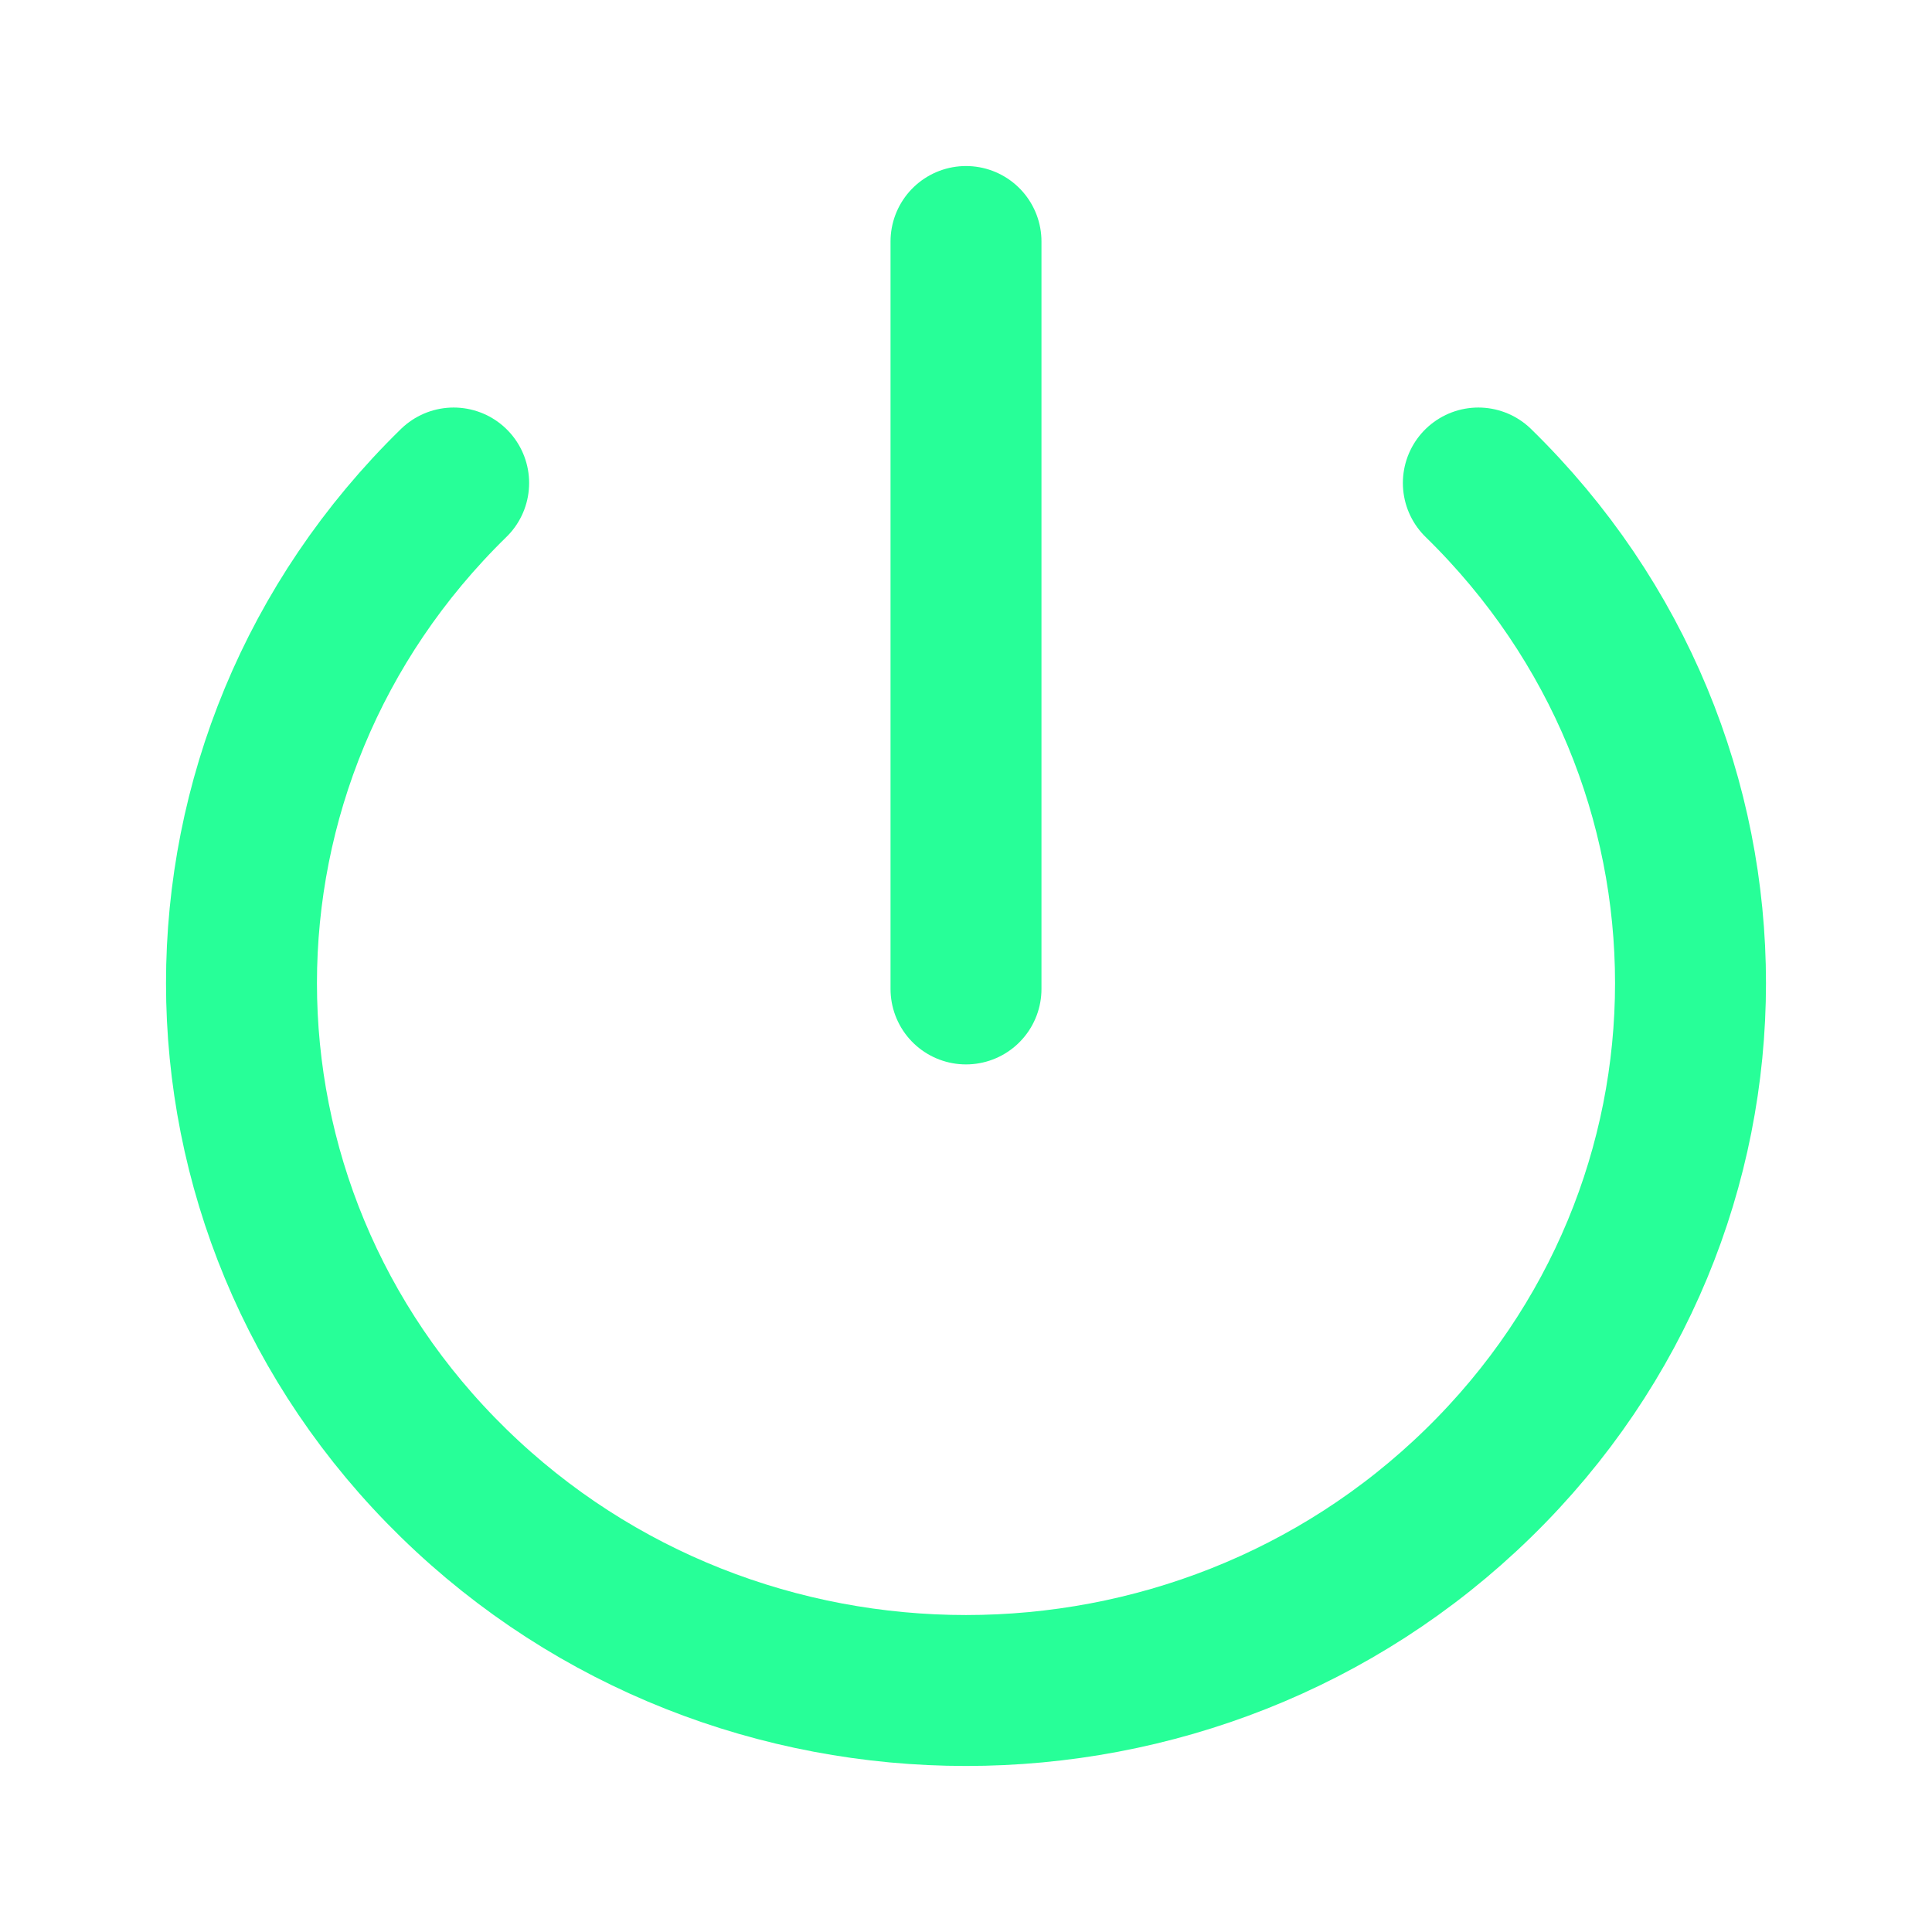
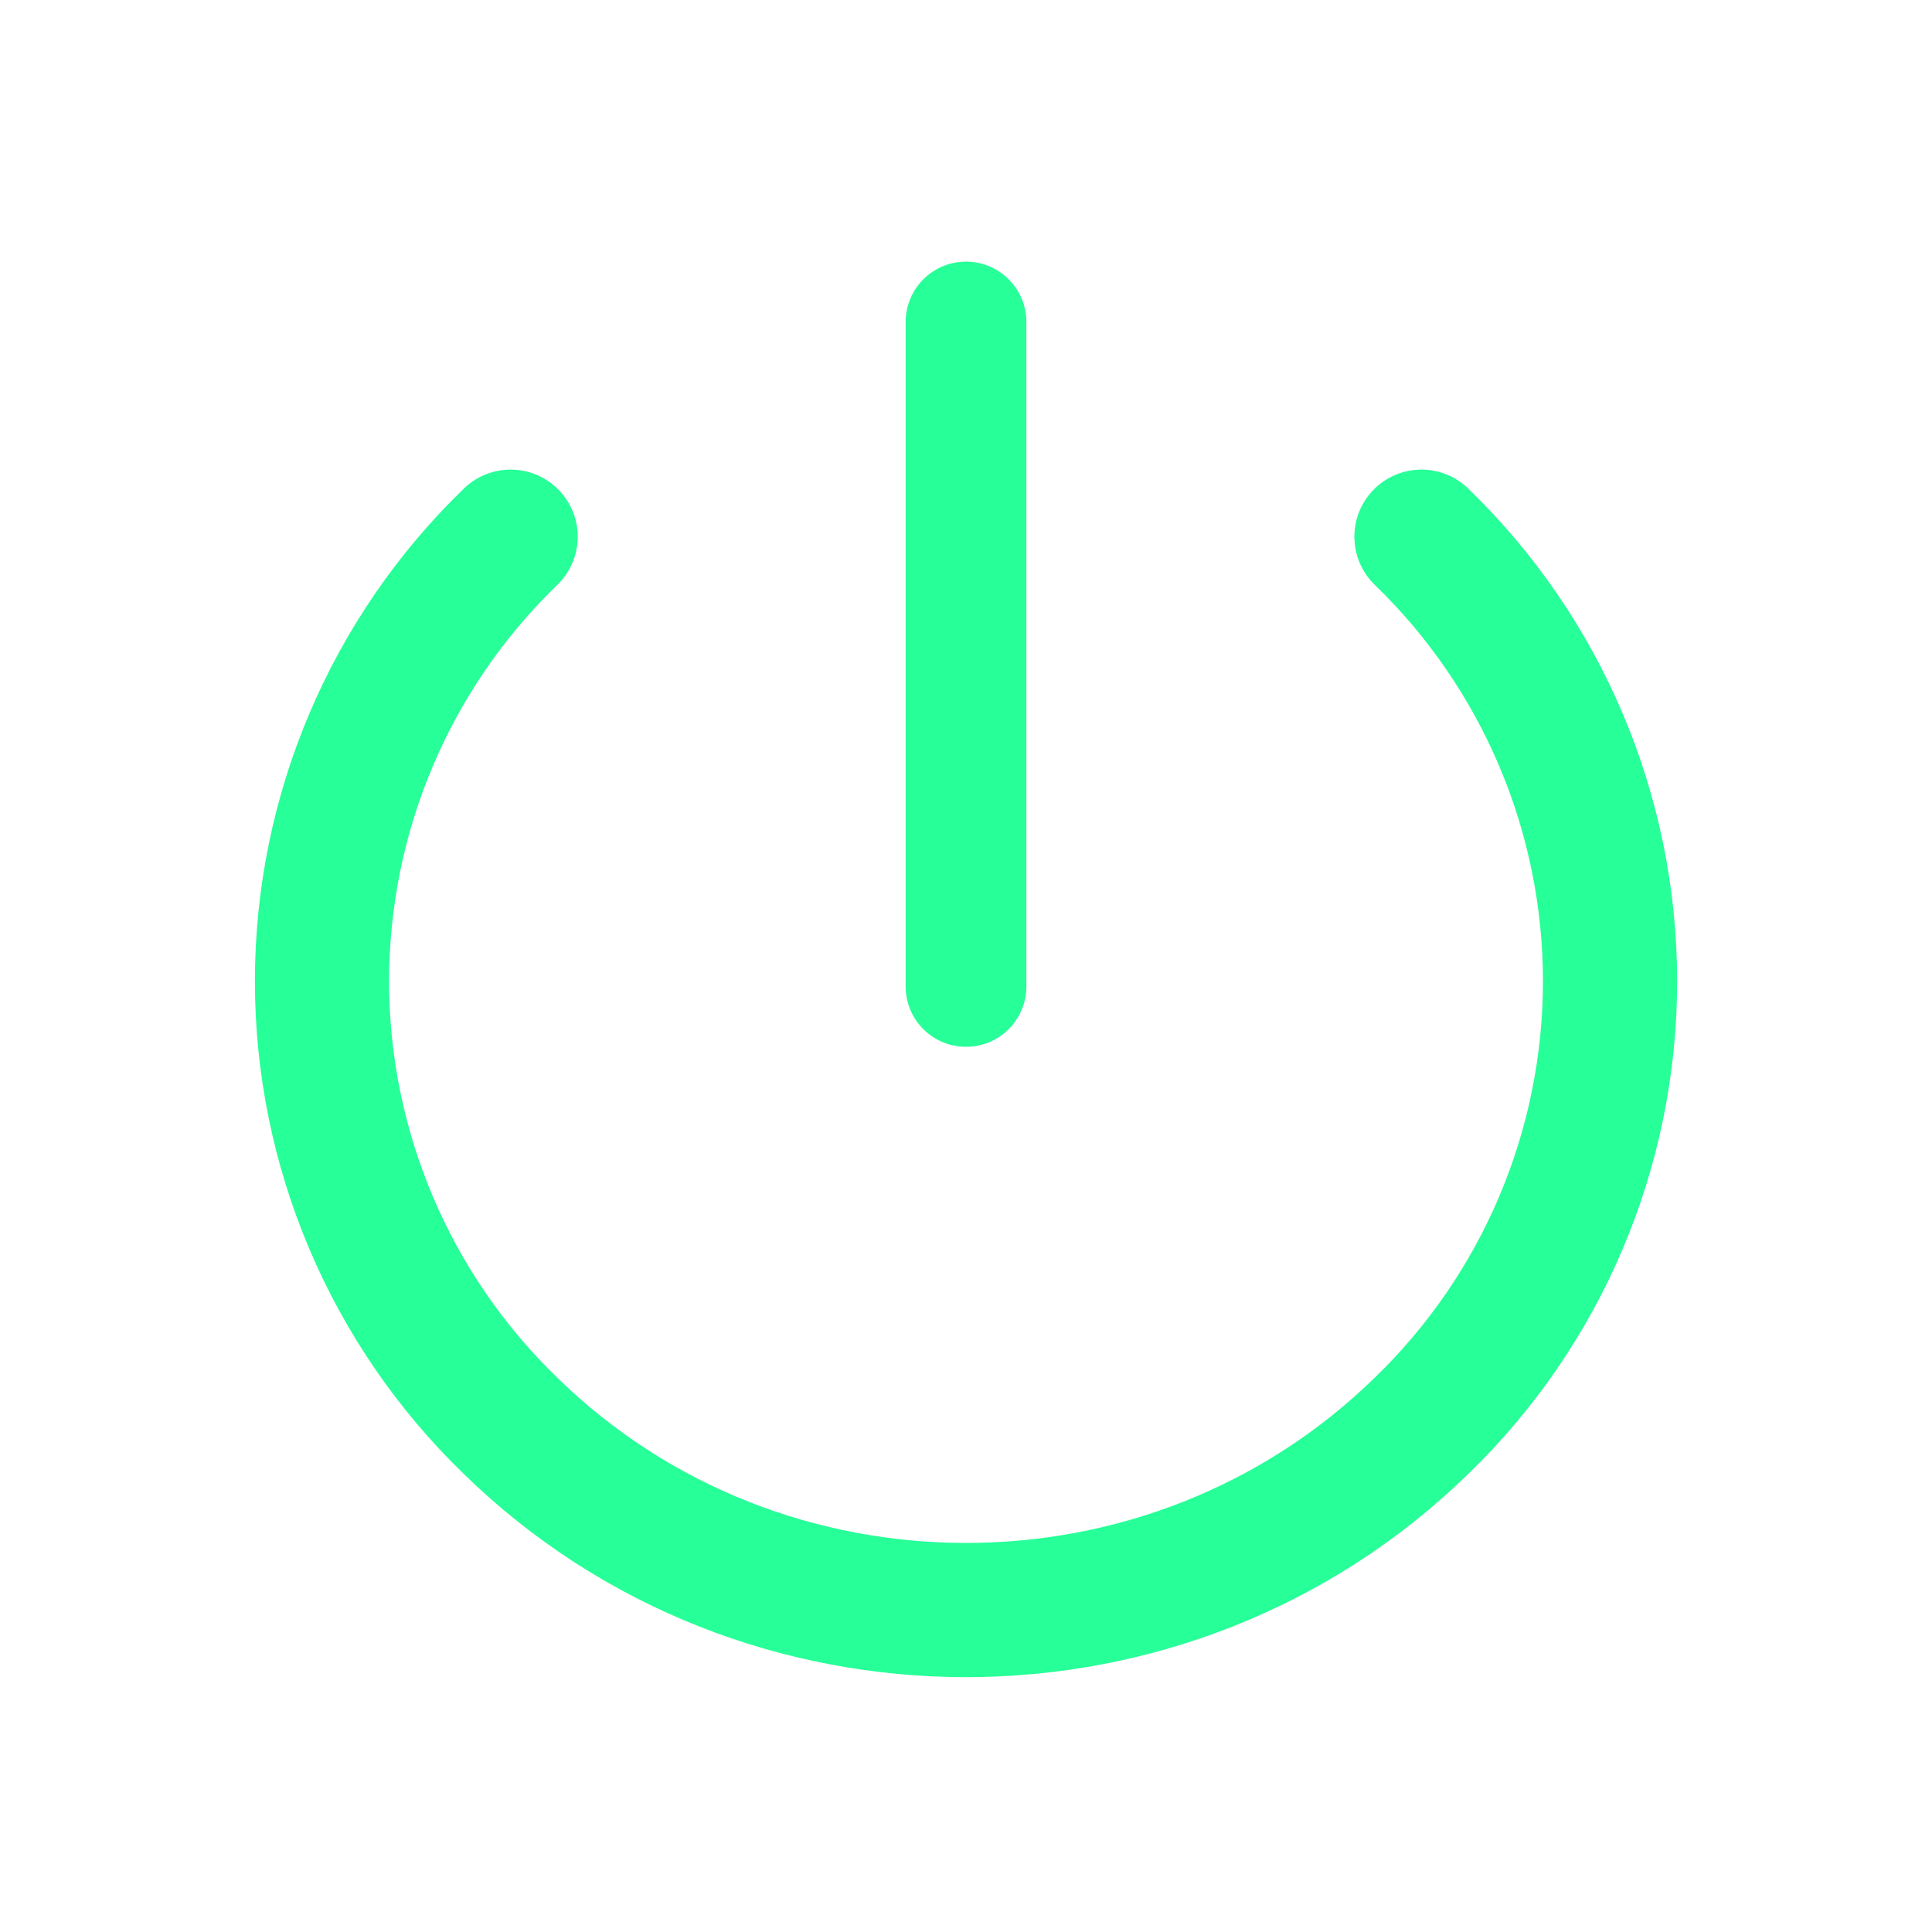
- <svg xmlns="http://www.w3.org/2000/svg" width="16px" height="16px" viewBox="0 0 16 16" version="1.1">
-   <defs />
-   <g id="power" stroke="none" stroke-width="1" fill="none" fill-rule="evenodd" stroke-linecap="round" stroke-linejoin="round">
-     <g transform="translate(2, 2)" id="Shape" stroke="#27FF98" stroke-width="1.25">
-       <path d="M10.243,2 C12.586,4.288 12.586,7.997 10.242,10.284 C7.899,12.572 4.101,12.572 1.758,10.284 C-0.586,7.997 -0.586,4.288 1.757,2" />
-       <path d="M6,0 L6,6.19" />
-     </g>
+ <svg xmlns="http://www.w3.org/2000/svg" width="24" height="24">
+   <g stroke="#27FF98" fill="none" fill-rule="evenodd" stroke-linecap="round" stroke-linejoin="round">
+     <path d="M17.658 6.667a7.681 7.681 0 0 1-.001 11.046c-3.125 3.05-8.19 3.05-11.314 0a7.681 7.681 0 0 1 0-11.046" stroke-width="1.667" />
+     <path d="M12 4v8.254" stroke-width="1.5" />
  </g>
</svg>
